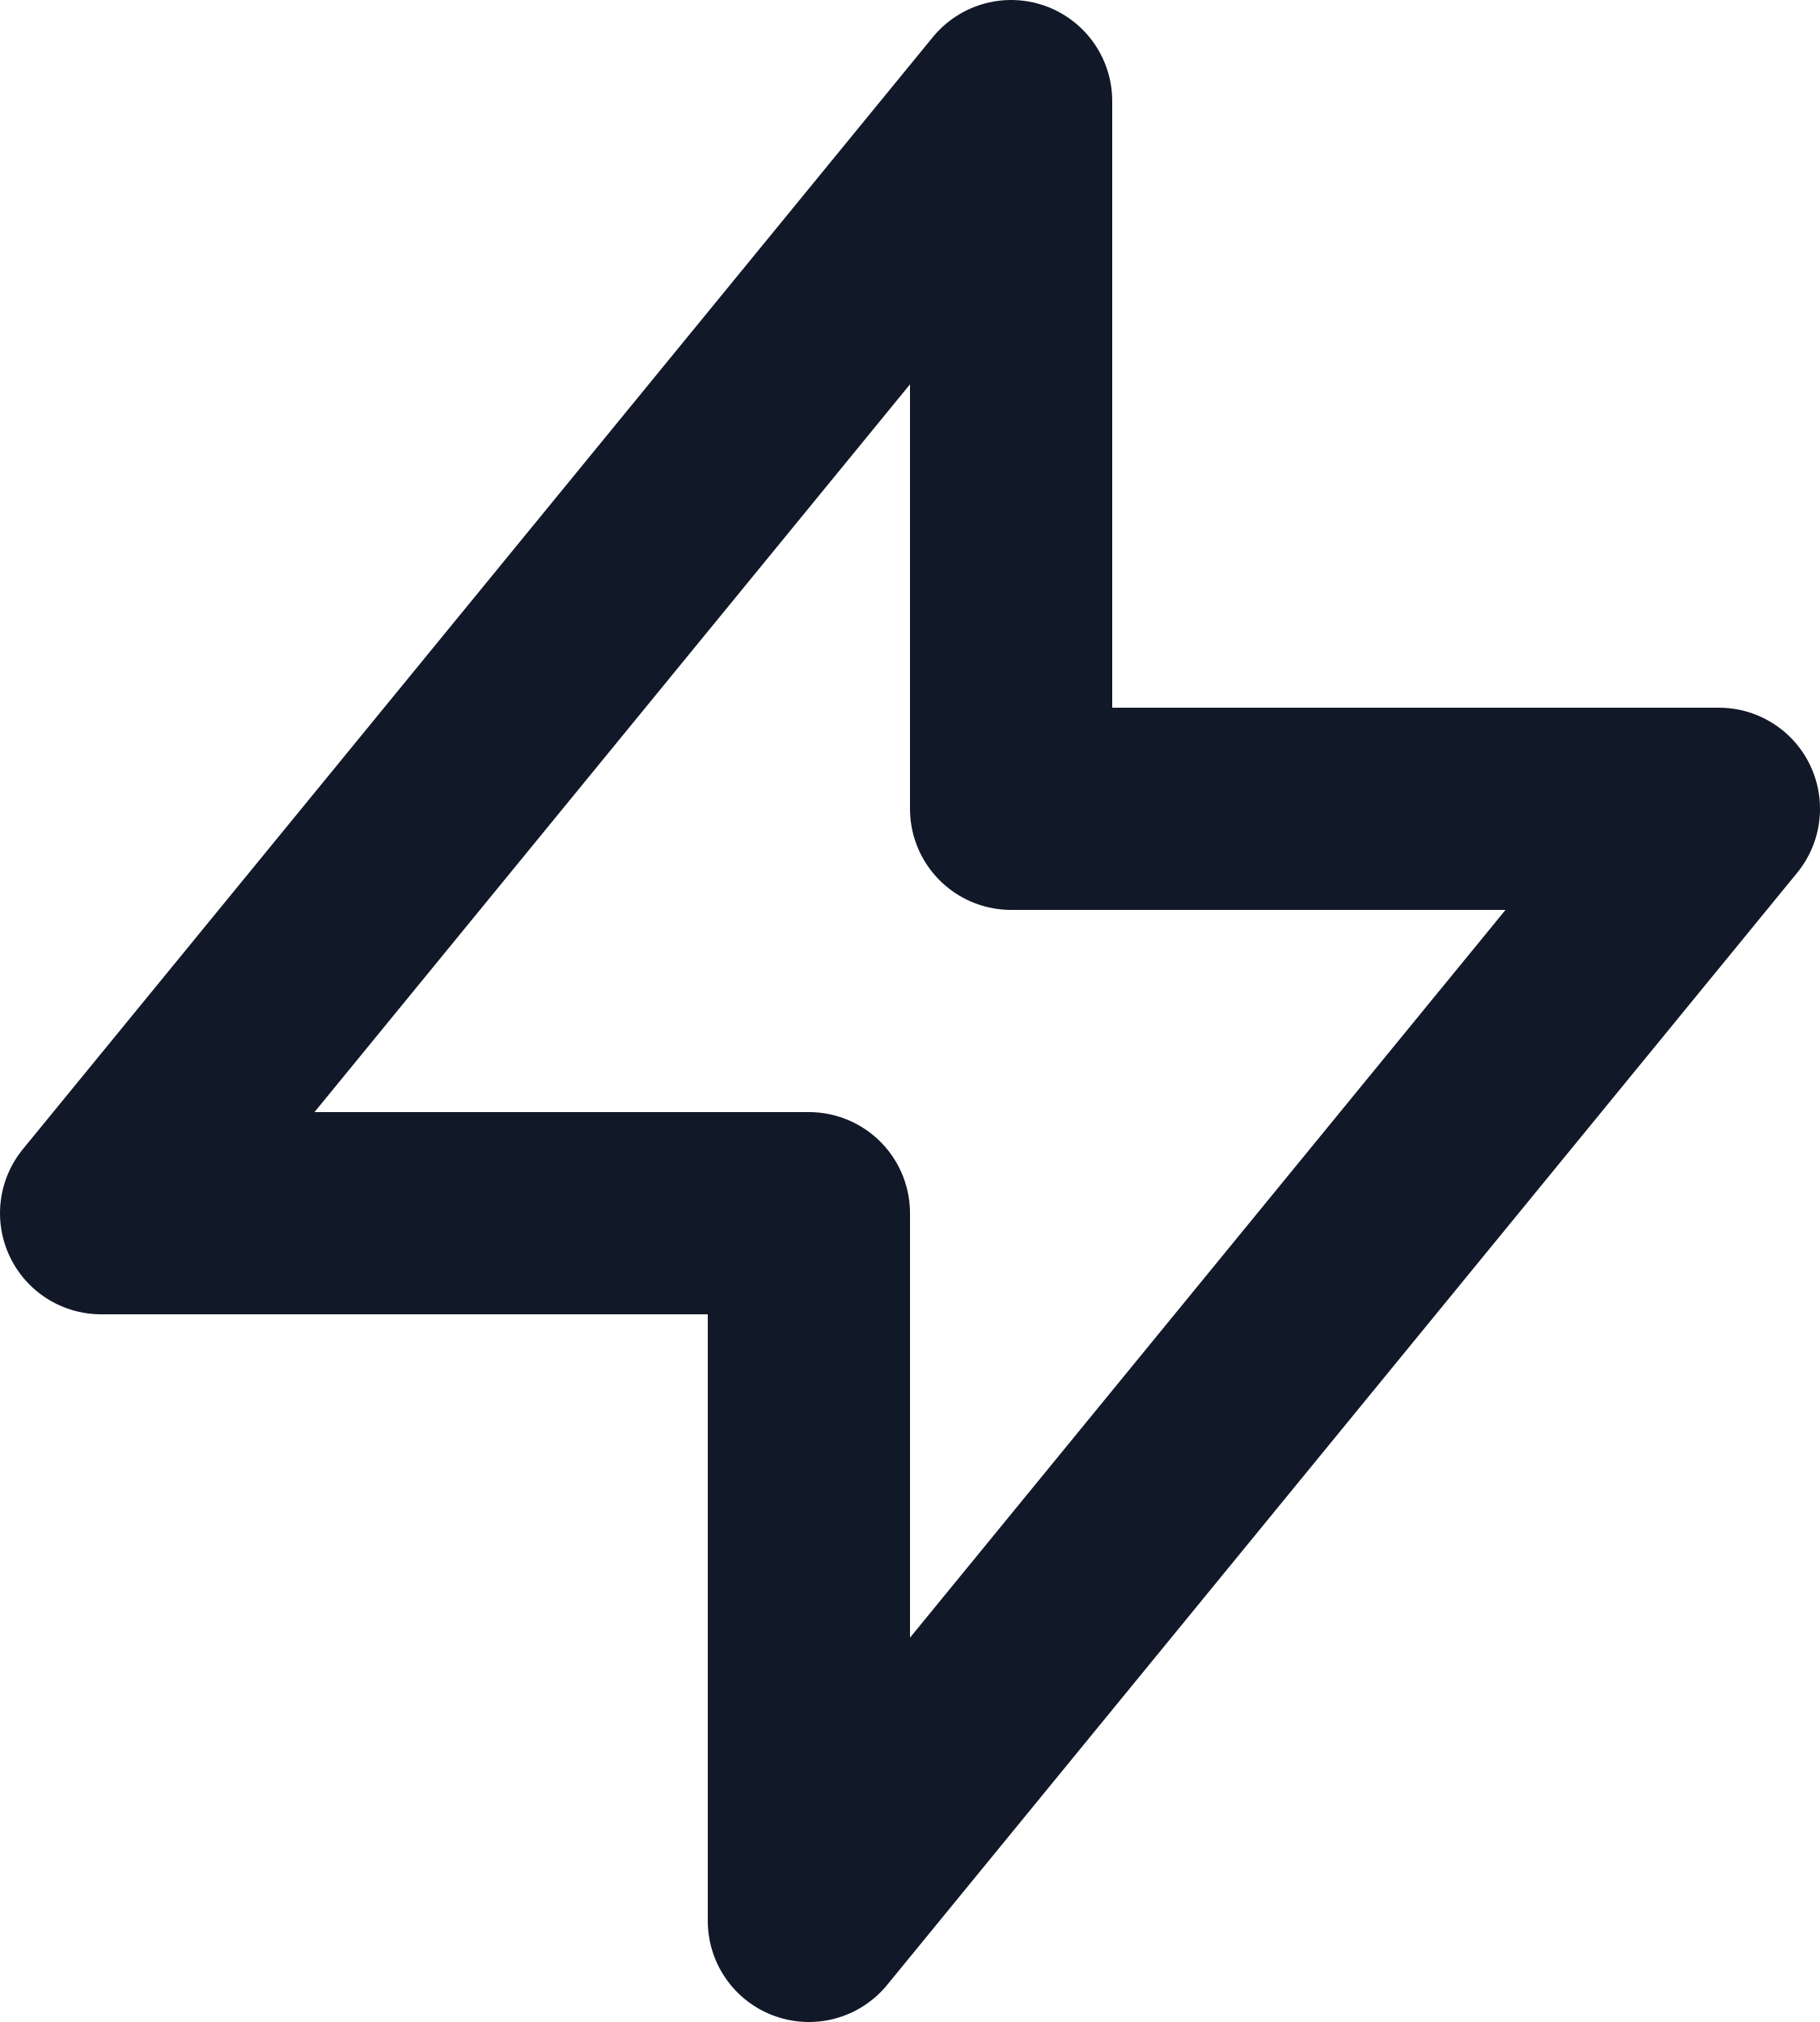
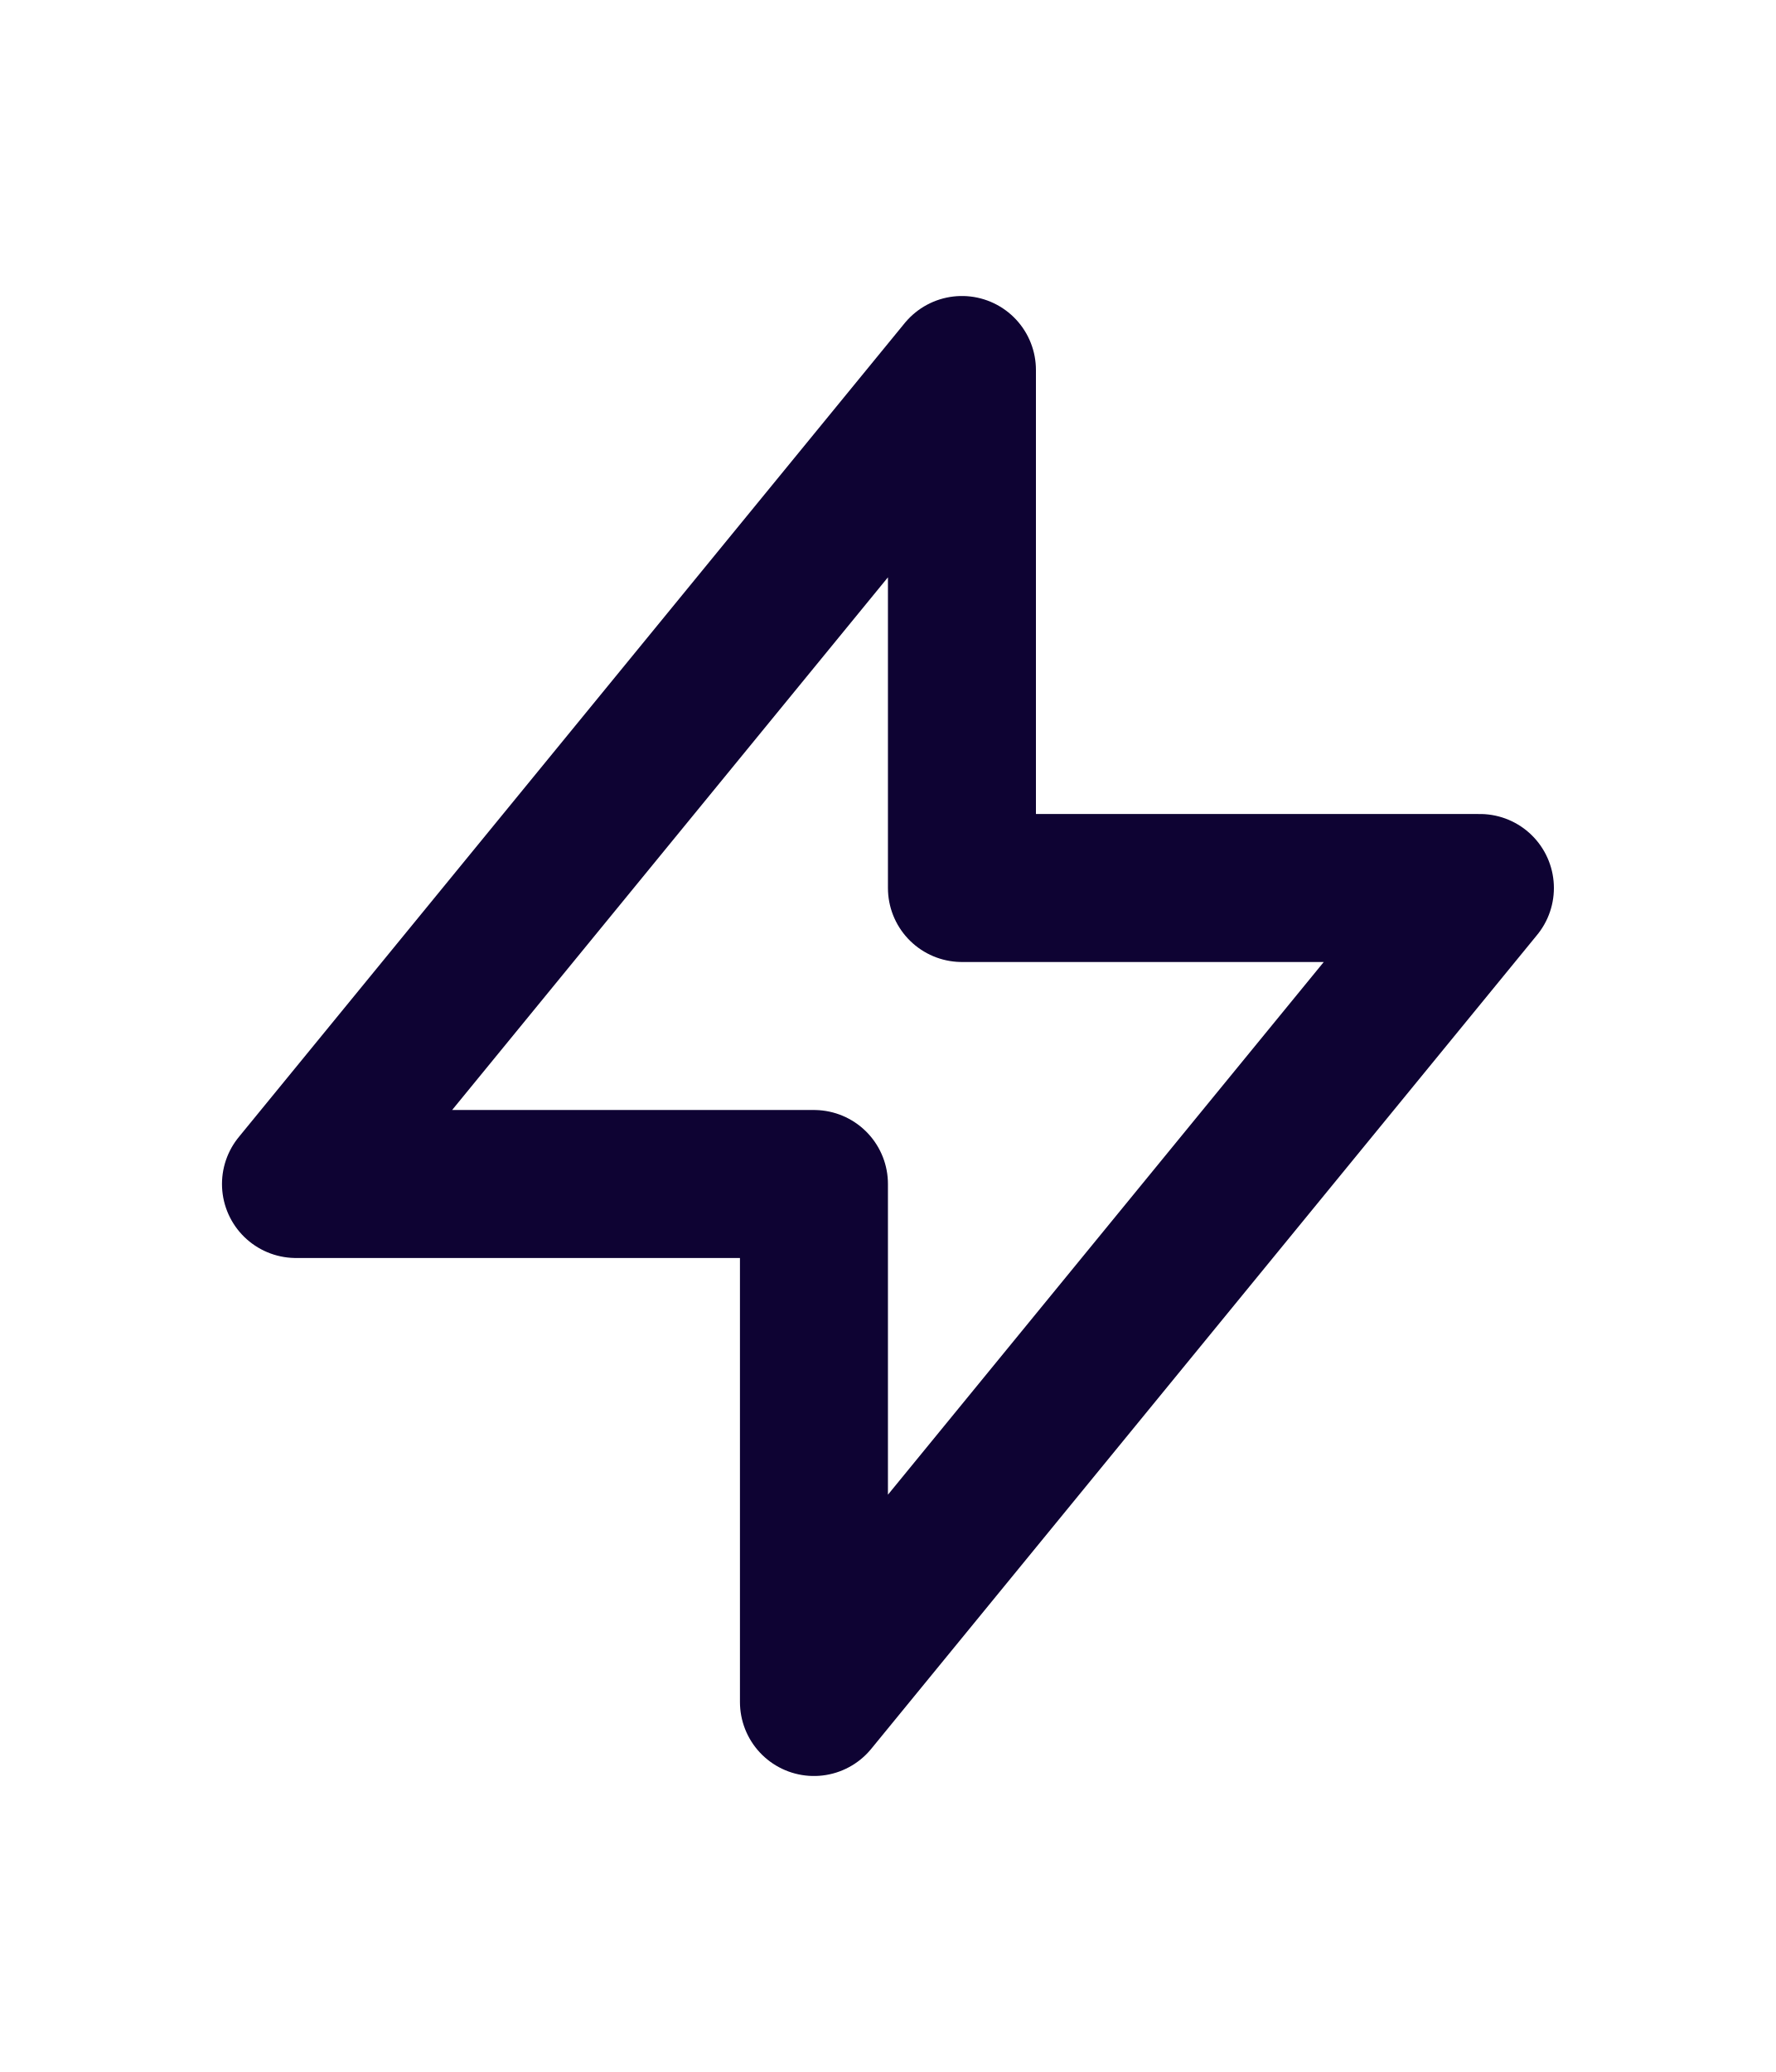
- <svg xmlns="http://www.w3.org/2000/svg" width="18" height="20" viewBox="0 0 18 20" fill="none">
-   <path d="M10 8V1L1 12H8L8 19L17 8L10 8Z" stroke="#111827" stroke-width="2" stroke-linecap="round" stroke-linejoin="round" />
+ <svg xmlns="http://www.w3.org/2000/svg" width="24" height="28" class="h-6 w-6" fill="none" viewBox="0 0 24 24" stroke="#0E0333" stroke-width="2">
+   <path stroke-linecap="round" stroke-linejoin="round" d="M13 10V3L4 14h7v7l9-11h-7z" />
</svg>
